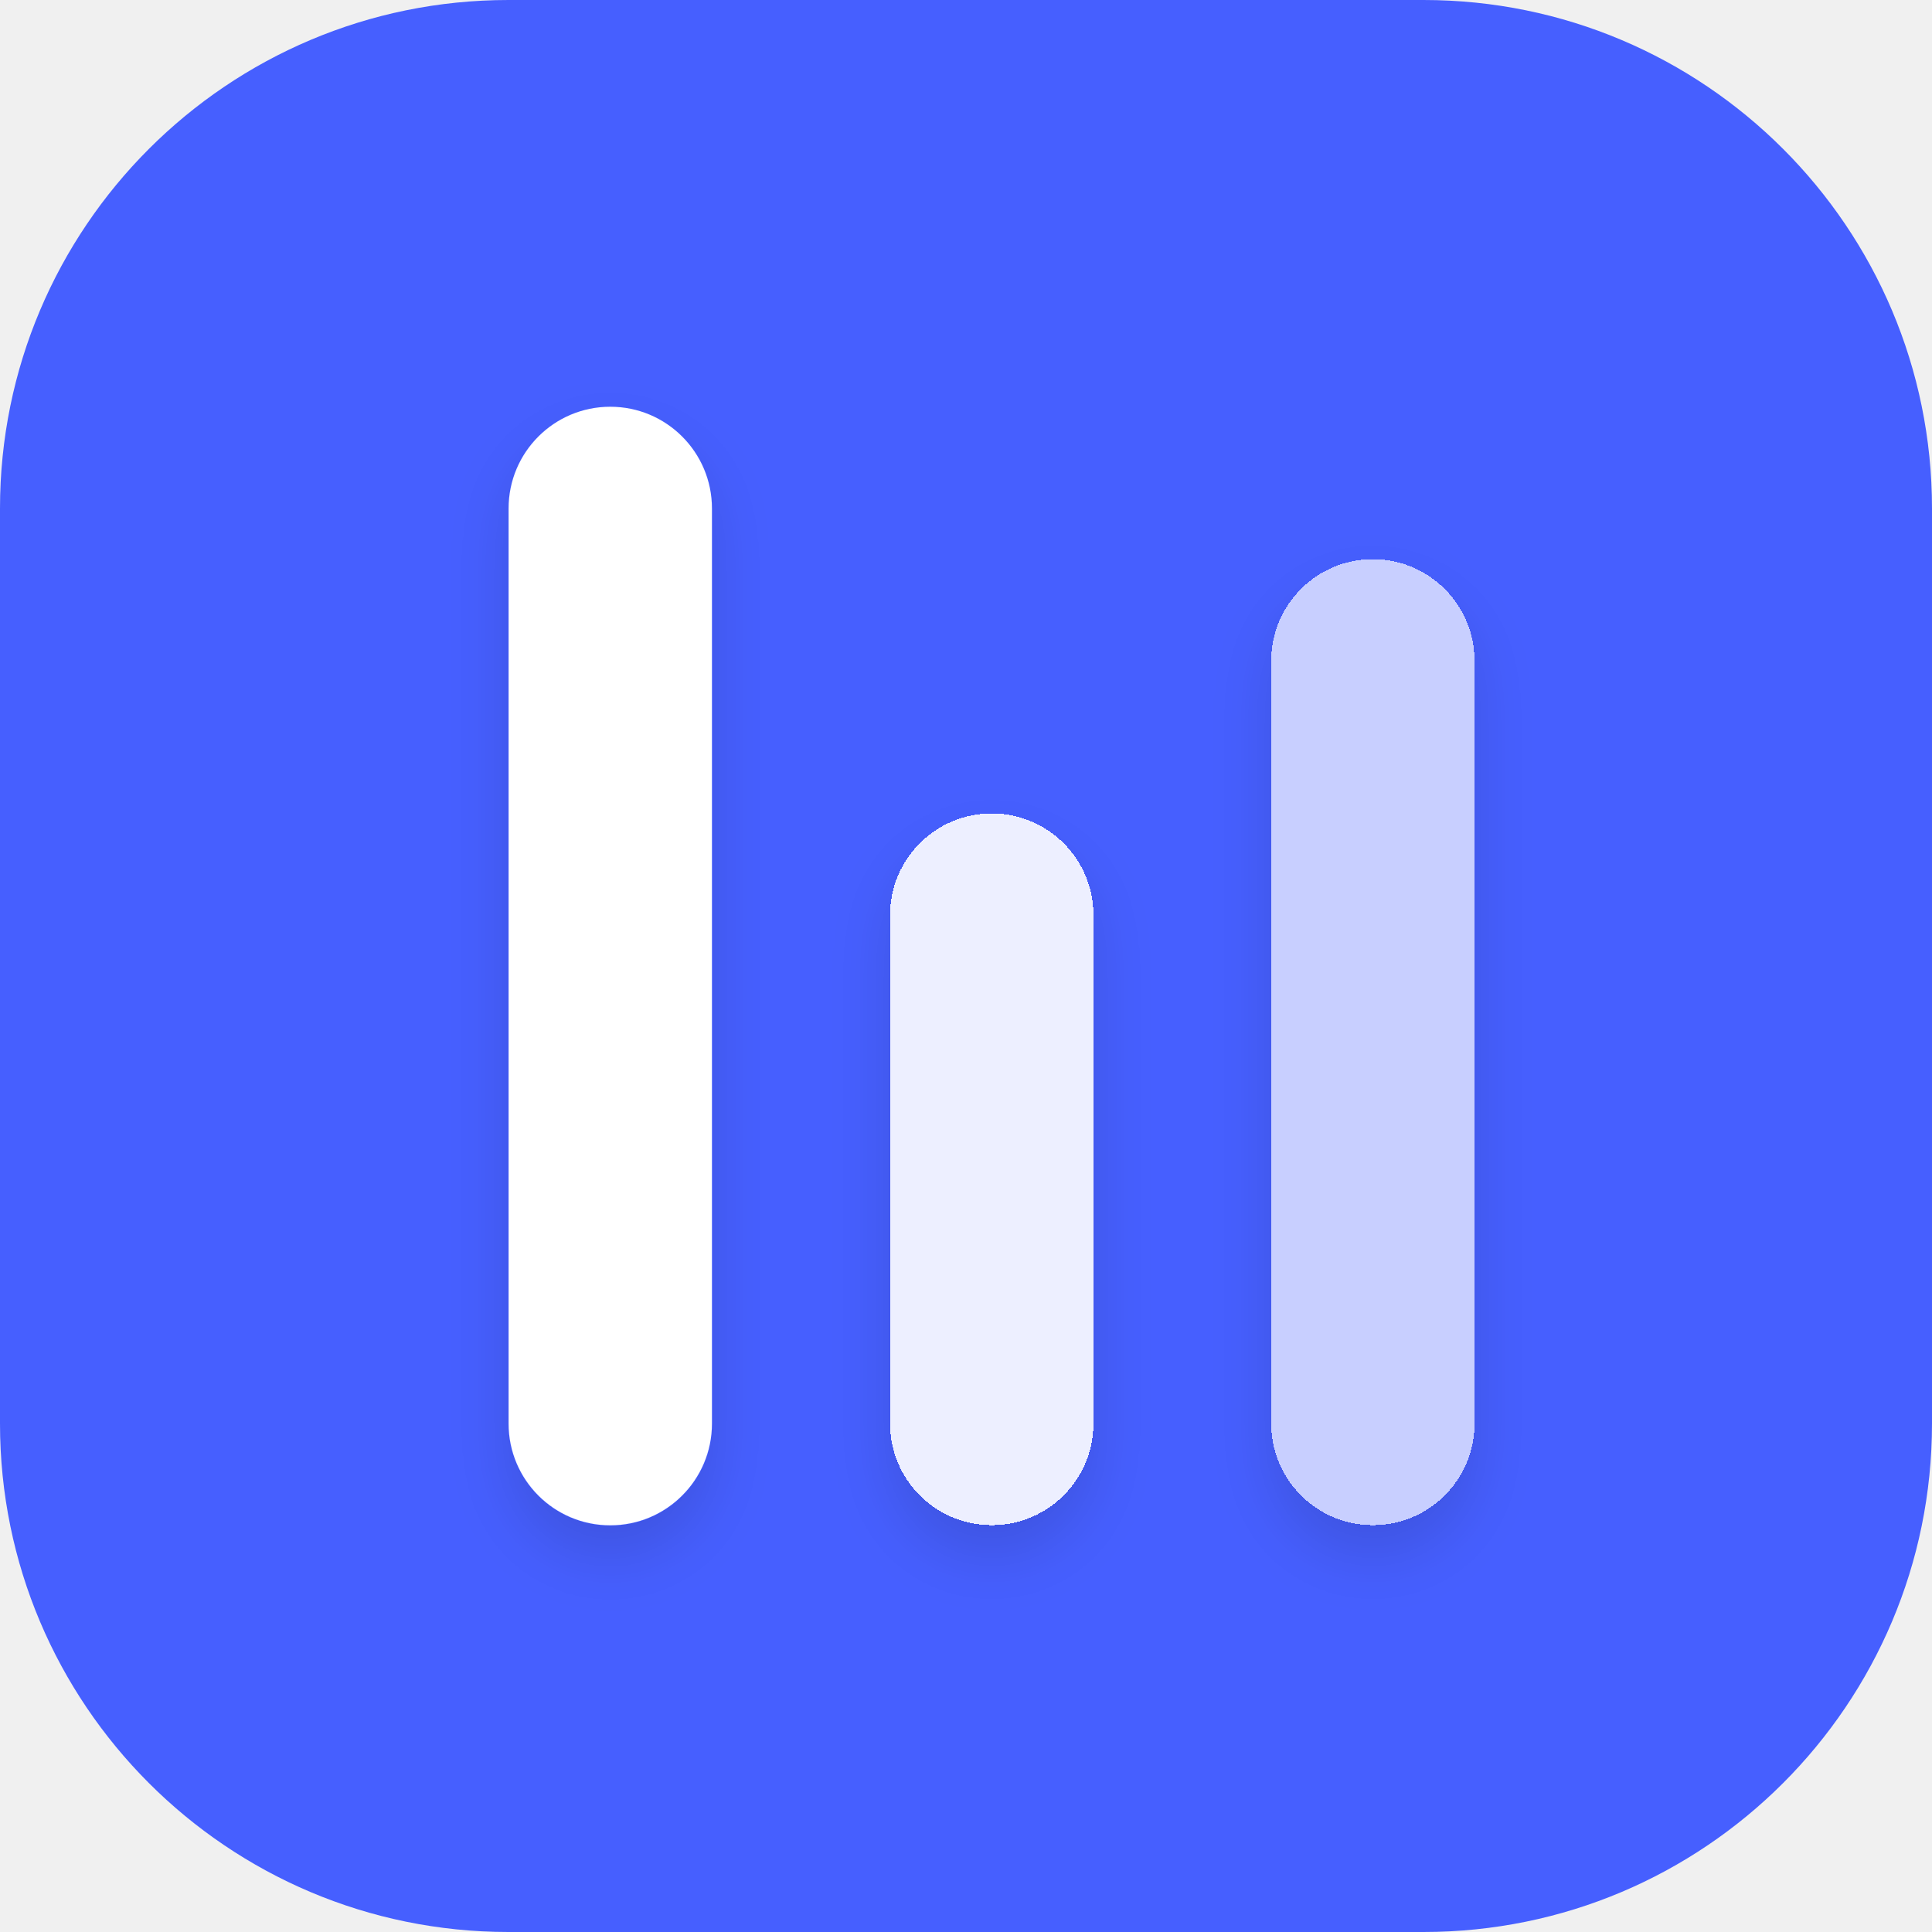
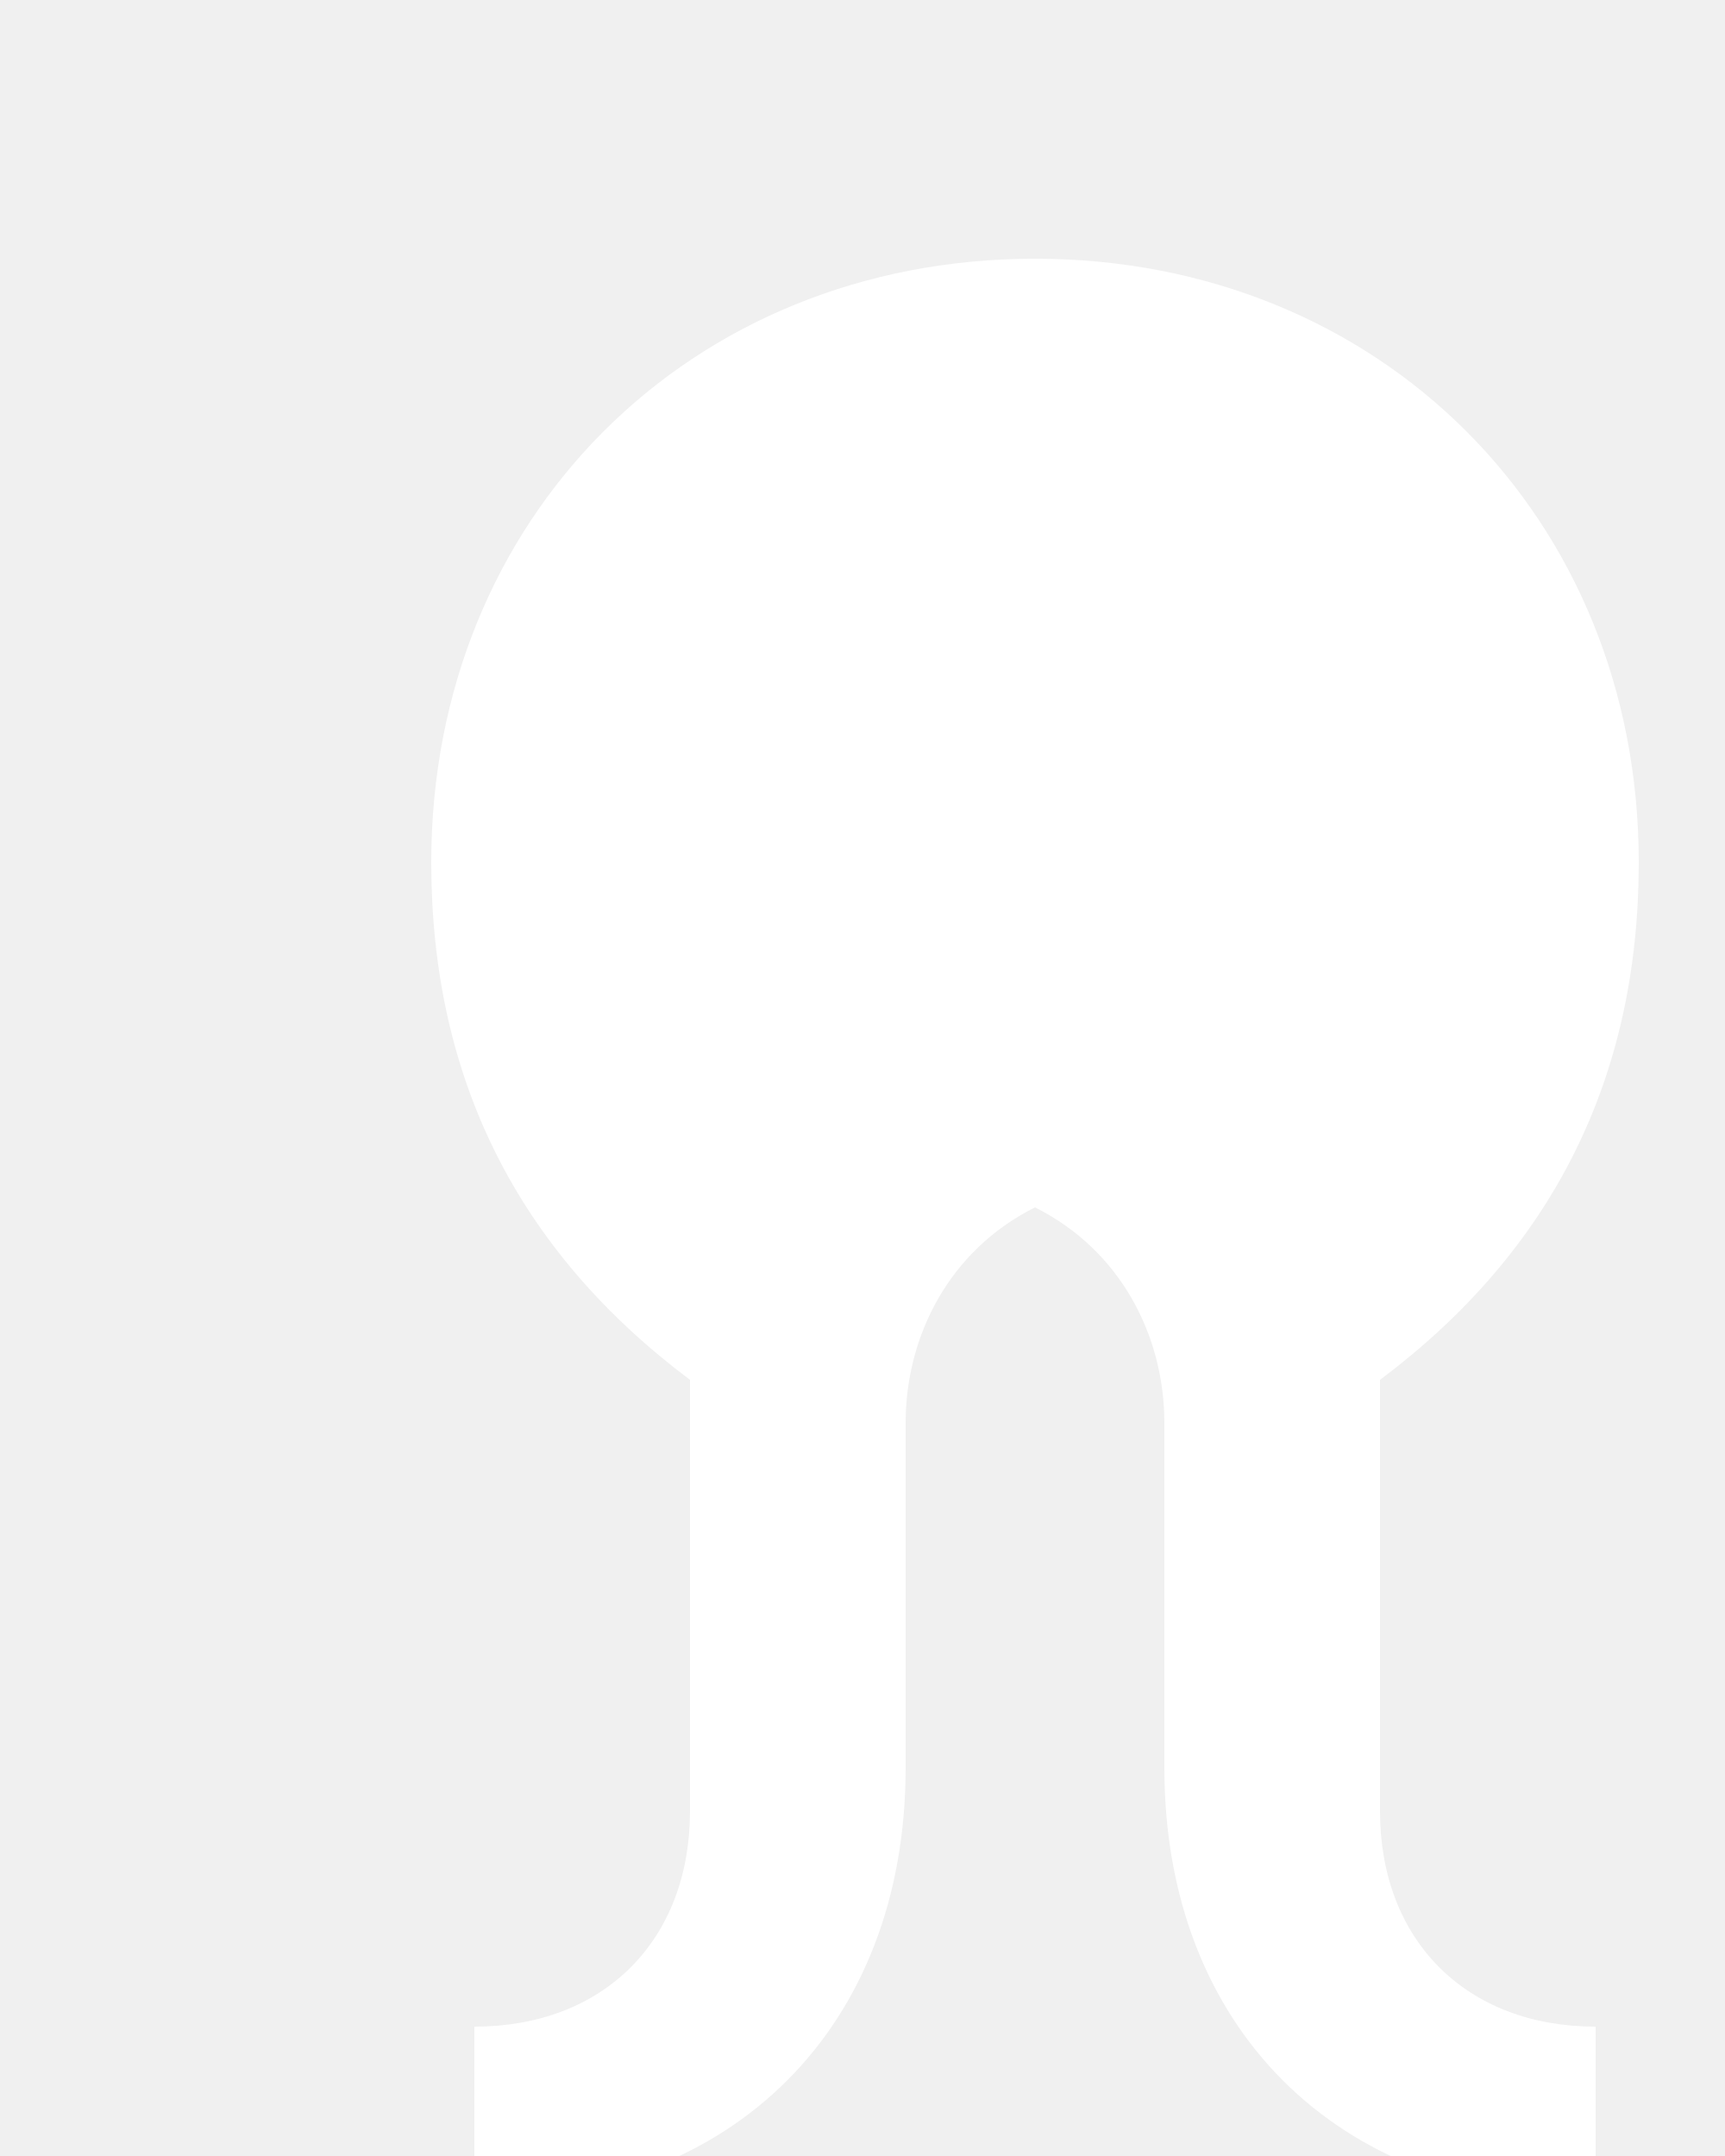
- <svg xmlns="http://www.w3.org/2000/svg" width="32" height="32" viewBox="0 0 32 32" fill="none">
-   <path d="M0 8.421C0 3.77 3.77 0 8.421 0H23.579C28.23 0 32 3.77 32 8.421V23.579C32 28.23 28.23 32 23.579 32H8.421C3.77 32 0 28.23 0 23.579V8.421Z" fill="#465FFF" />
-   <g filter="url(#filter0_d_1884_16361)">
-     <path d="M8.424 8.422C8.424 7.491 9.178 6.737 10.108 6.737C11.038 6.737 11.792 7.491 11.792 8.422V23.579C11.792 24.51 11.038 25.264 10.108 25.264C9.178 25.264 8.424 24.51 8.424 23.579V8.422Z" fill="white" />
-   </g>
-   <g filter="url(#filter1_d_1884_16361)">
-     <path d="M14.742 15.157C14.742 14.227 15.496 13.473 16.426 13.473C17.357 13.473 18.111 14.227 18.111 15.157V23.578C18.111 24.508 17.357 25.262 16.426 25.262C15.496 25.262 14.742 24.508 14.742 23.578V15.157Z" fill="white" fill-opacity="0.9" shape-rendering="crispEdges" />
-   </g>
-   <g filter="url(#filter2_d_1884_16361)">
-     <path d="M21.055 10.946C21.055 10.016 21.809 9.262 22.739 9.262C23.669 9.262 24.423 10.016 24.423 10.946V23.578C24.423 24.508 23.669 25.262 22.739 25.262C21.809 25.262 21.055 24.508 21.055 23.578V10.946Z" fill="white" fill-opacity="0.7" shape-rendering="crispEdges" />
-   </g>
-   <defs>
-     <filter id="filter0_d_1884_16361" x="7.424" y="6.237" width="5.368" height="20.526" filterUnits="userSpaceOnUse" color-interpolation-filters="sRGB">
-       <feFlood flood-opacity="0" result="BackgroundImageFix" />
-       <feColorMatrix in="SourceAlpha" type="matrix" values="0 0 0 0 0 0 0 0 0 0 0 0 0 0 0 0 0 0 127 0" result="hardAlpha" />
-       <feOffset dy="0.5" />
-       <feGaussianBlur stdDeviation="0.5" />
-       <feComposite in2="hardAlpha" operator="out" />
-       <feColorMatrix type="matrix" values="0 0 0 0 0 0 0 0 0 0 0 0 0 0 0 0 0 0 0.12 0" />
-       <feBlend mode="normal" in2="BackgroundImageFix" result="effect1_dropShadow_1884_16361" />
-       <feBlend mode="normal" in="SourceGraphic" in2="effect1_dropShadow_1884_16361" result="shape" />
-     </filter>
-     <filter id="filter1_d_1884_16361" x="13.742" y="12.973" width="5.368" height="13.789" filterUnits="userSpaceOnUse" color-interpolation-filters="sRGB">
-       <feFlood flood-opacity="0" result="BackgroundImageFix" />
-       <feColorMatrix in="SourceAlpha" type="matrix" values="0 0 0 0 0 0 0 0 0 0 0 0 0 0 0 0 0 0 127 0" result="hardAlpha" />
-       <feOffset dy="0.5" />
-       <feGaussianBlur stdDeviation="0.5" />
-       <feComposite in2="hardAlpha" operator="out" />
-       <feColorMatrix type="matrix" values="0 0 0 0 0 0 0 0 0 0 0 0 0 0 0 0 0 0 0.12 0" />
-       <feBlend mode="normal" in2="BackgroundImageFix" result="effect1_dropShadow_1884_16361" />
-       <feBlend mode="normal" in="SourceGraphic" in2="effect1_dropShadow_1884_16361" result="shape" />
-     </filter>
-     <filter id="filter2_d_1884_16361" x="20.055" y="8.762" width="5.368" height="18" filterUnits="userSpaceOnUse" color-interpolation-filters="sRGB">
-       <feFlood flood-opacity="0" result="BackgroundImageFix" />
-       <feColorMatrix in="SourceAlpha" type="matrix" values="0 0 0 0 0 0 0 0 0 0 0 0 0 0 0 0 0 0 127 0" result="hardAlpha" />
-       <feOffset dy="0.5" />
-       <feGaussianBlur stdDeviation="0.5" />
-       <feComposite in2="hardAlpha" operator="out" />
-       <feColorMatrix type="matrix" values="0 0 0 0 0 0 0 0 0 0 0 0 0 0 0 0 0 0 0.12 0" />
-       <feBlend mode="normal" in2="BackgroundImageFix" result="effect1_dropShadow_1884_16361" />
-       <feBlend mode="normal" in="SourceGraphic" in2="effect1_dropShadow_1884_16361" result="shape" />
-     </filter>
-   </defs>
+ <svg xmlns="http://www.w3.org/2000/svg" width="40" height="50" viewBox="0 0 40 50">
+   <path d="M10 20c0-8 6-14 14-14s14 6 14 14c0 5-2 9-6 12v10c0 3 2 5 5 5v4c-6 0-10-4-10-10v-8c0-2-1-4-3-5-2 1-3 3-3 5v8c0 6-4 10-10 10v-4c3 0 5-2 5-5v-10c-4-3-6-7-6-12z" fill="#ffffff" />
</svg>
